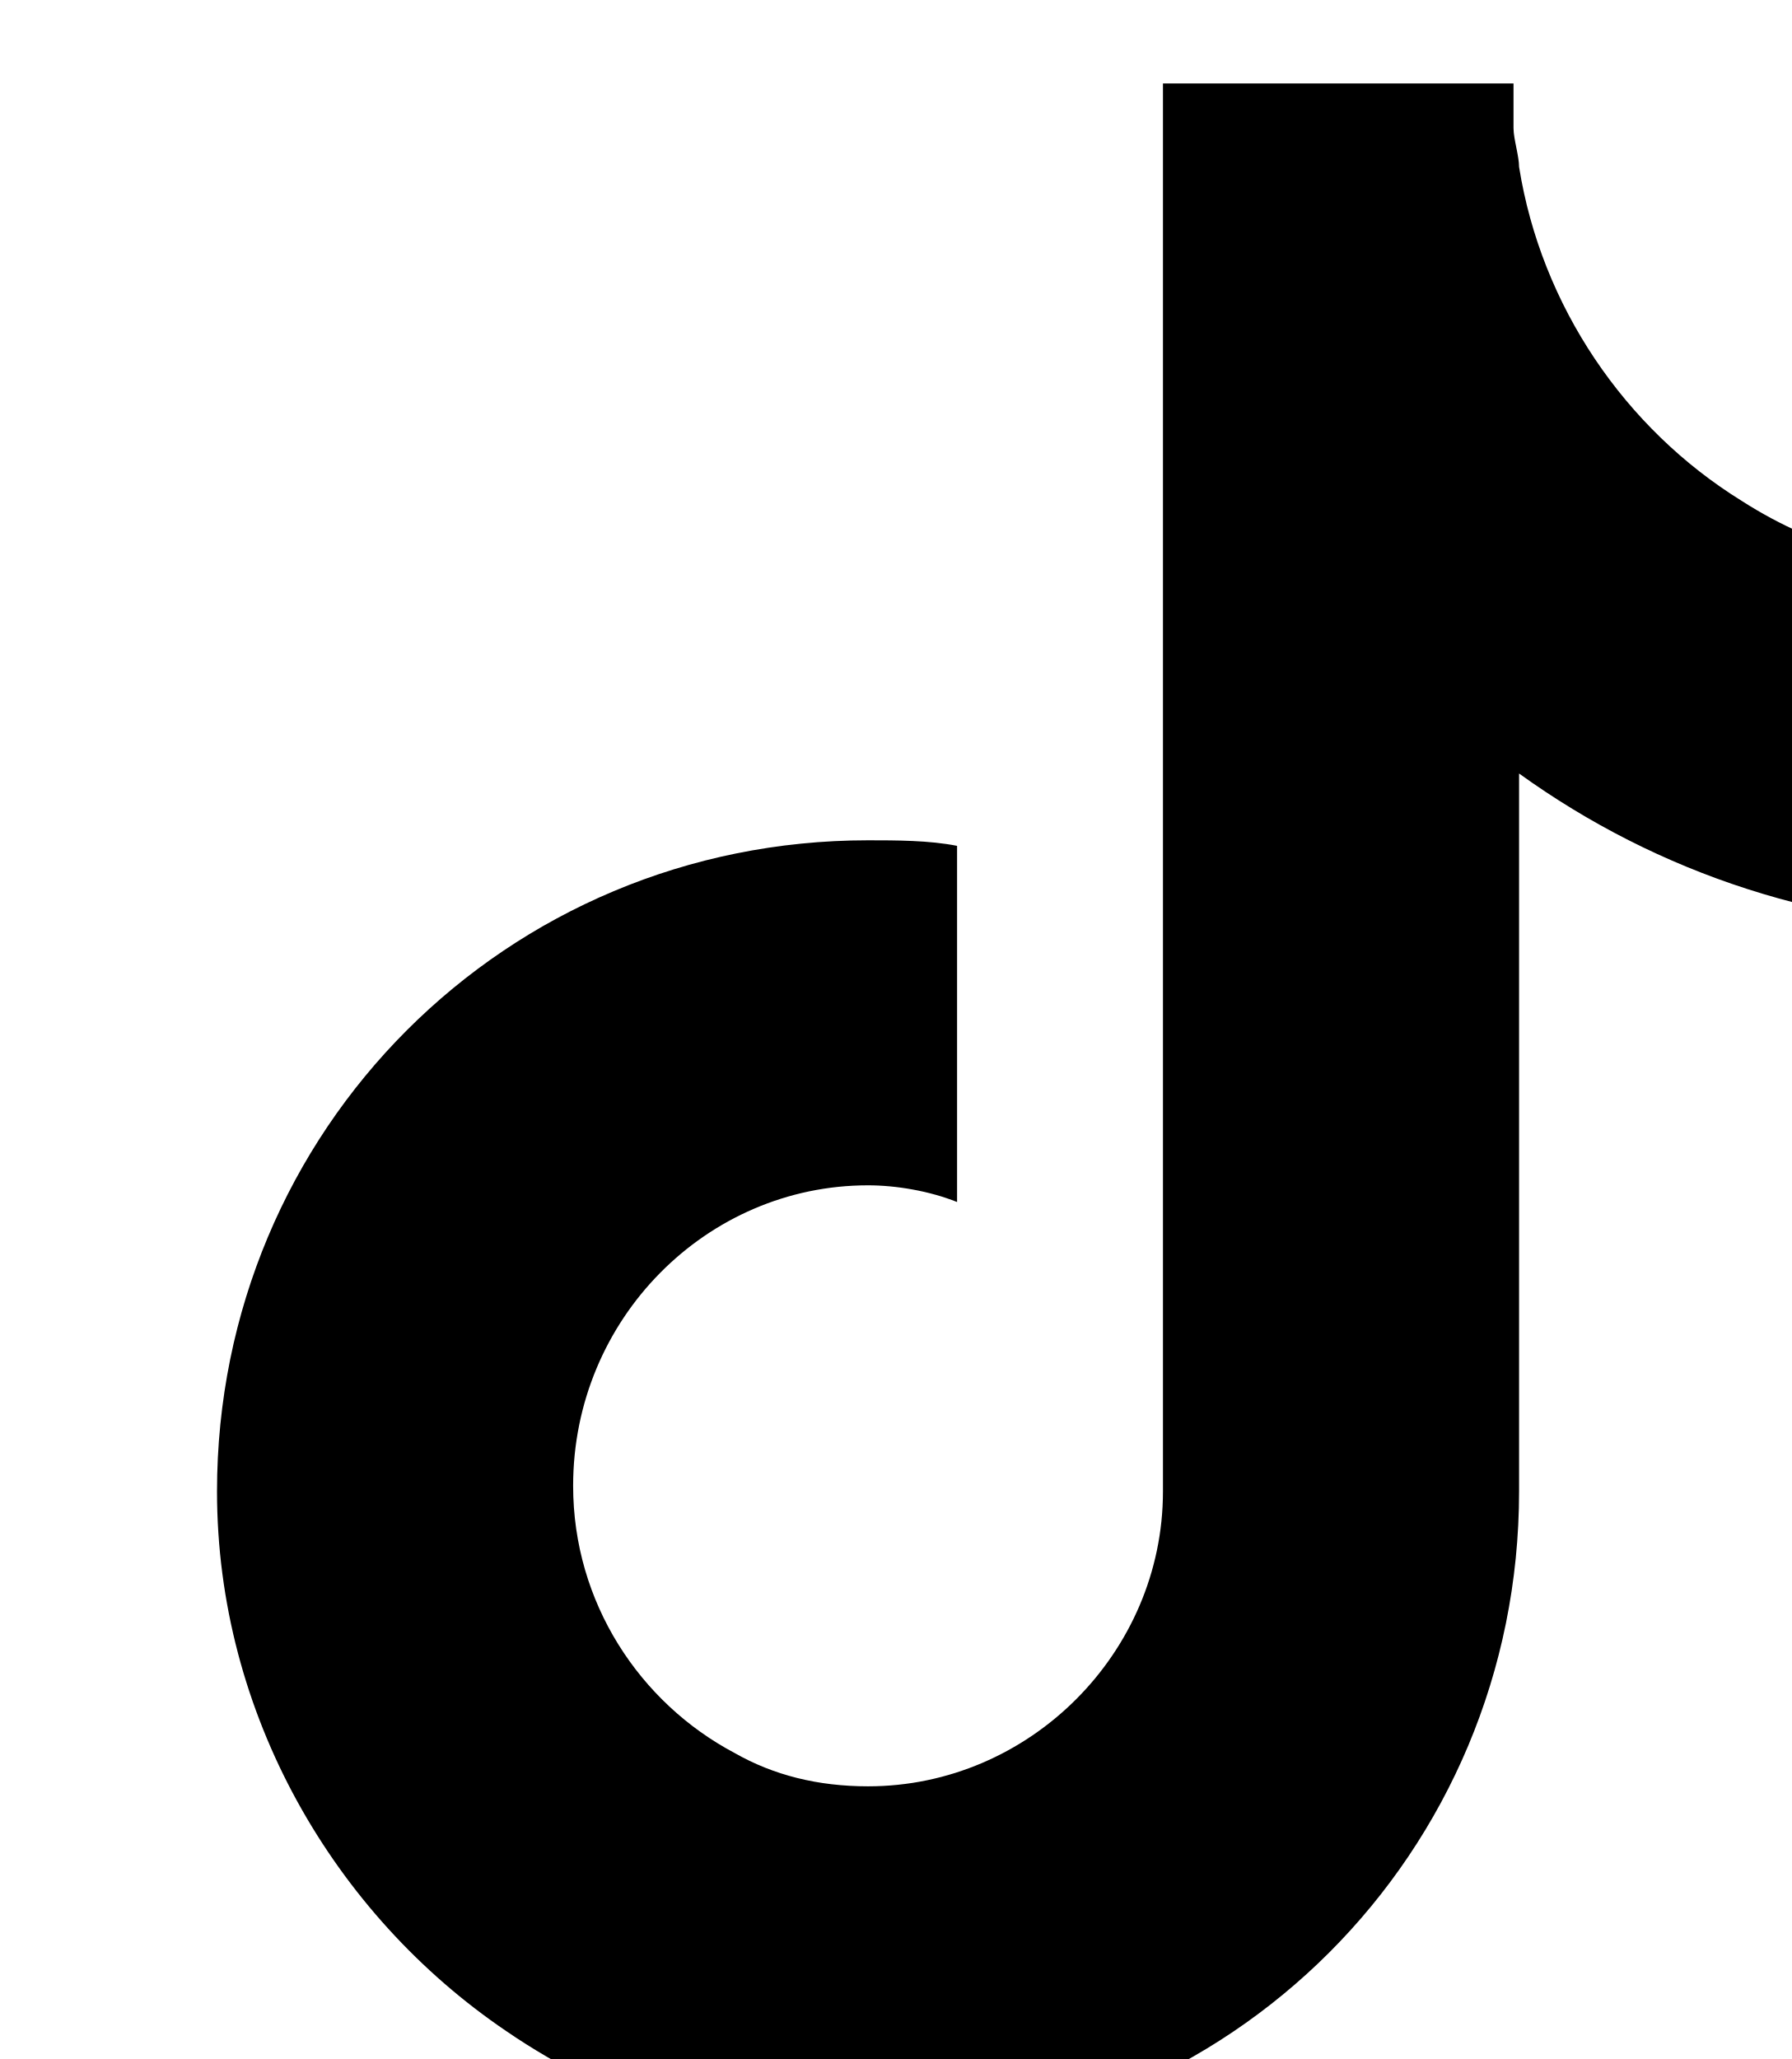
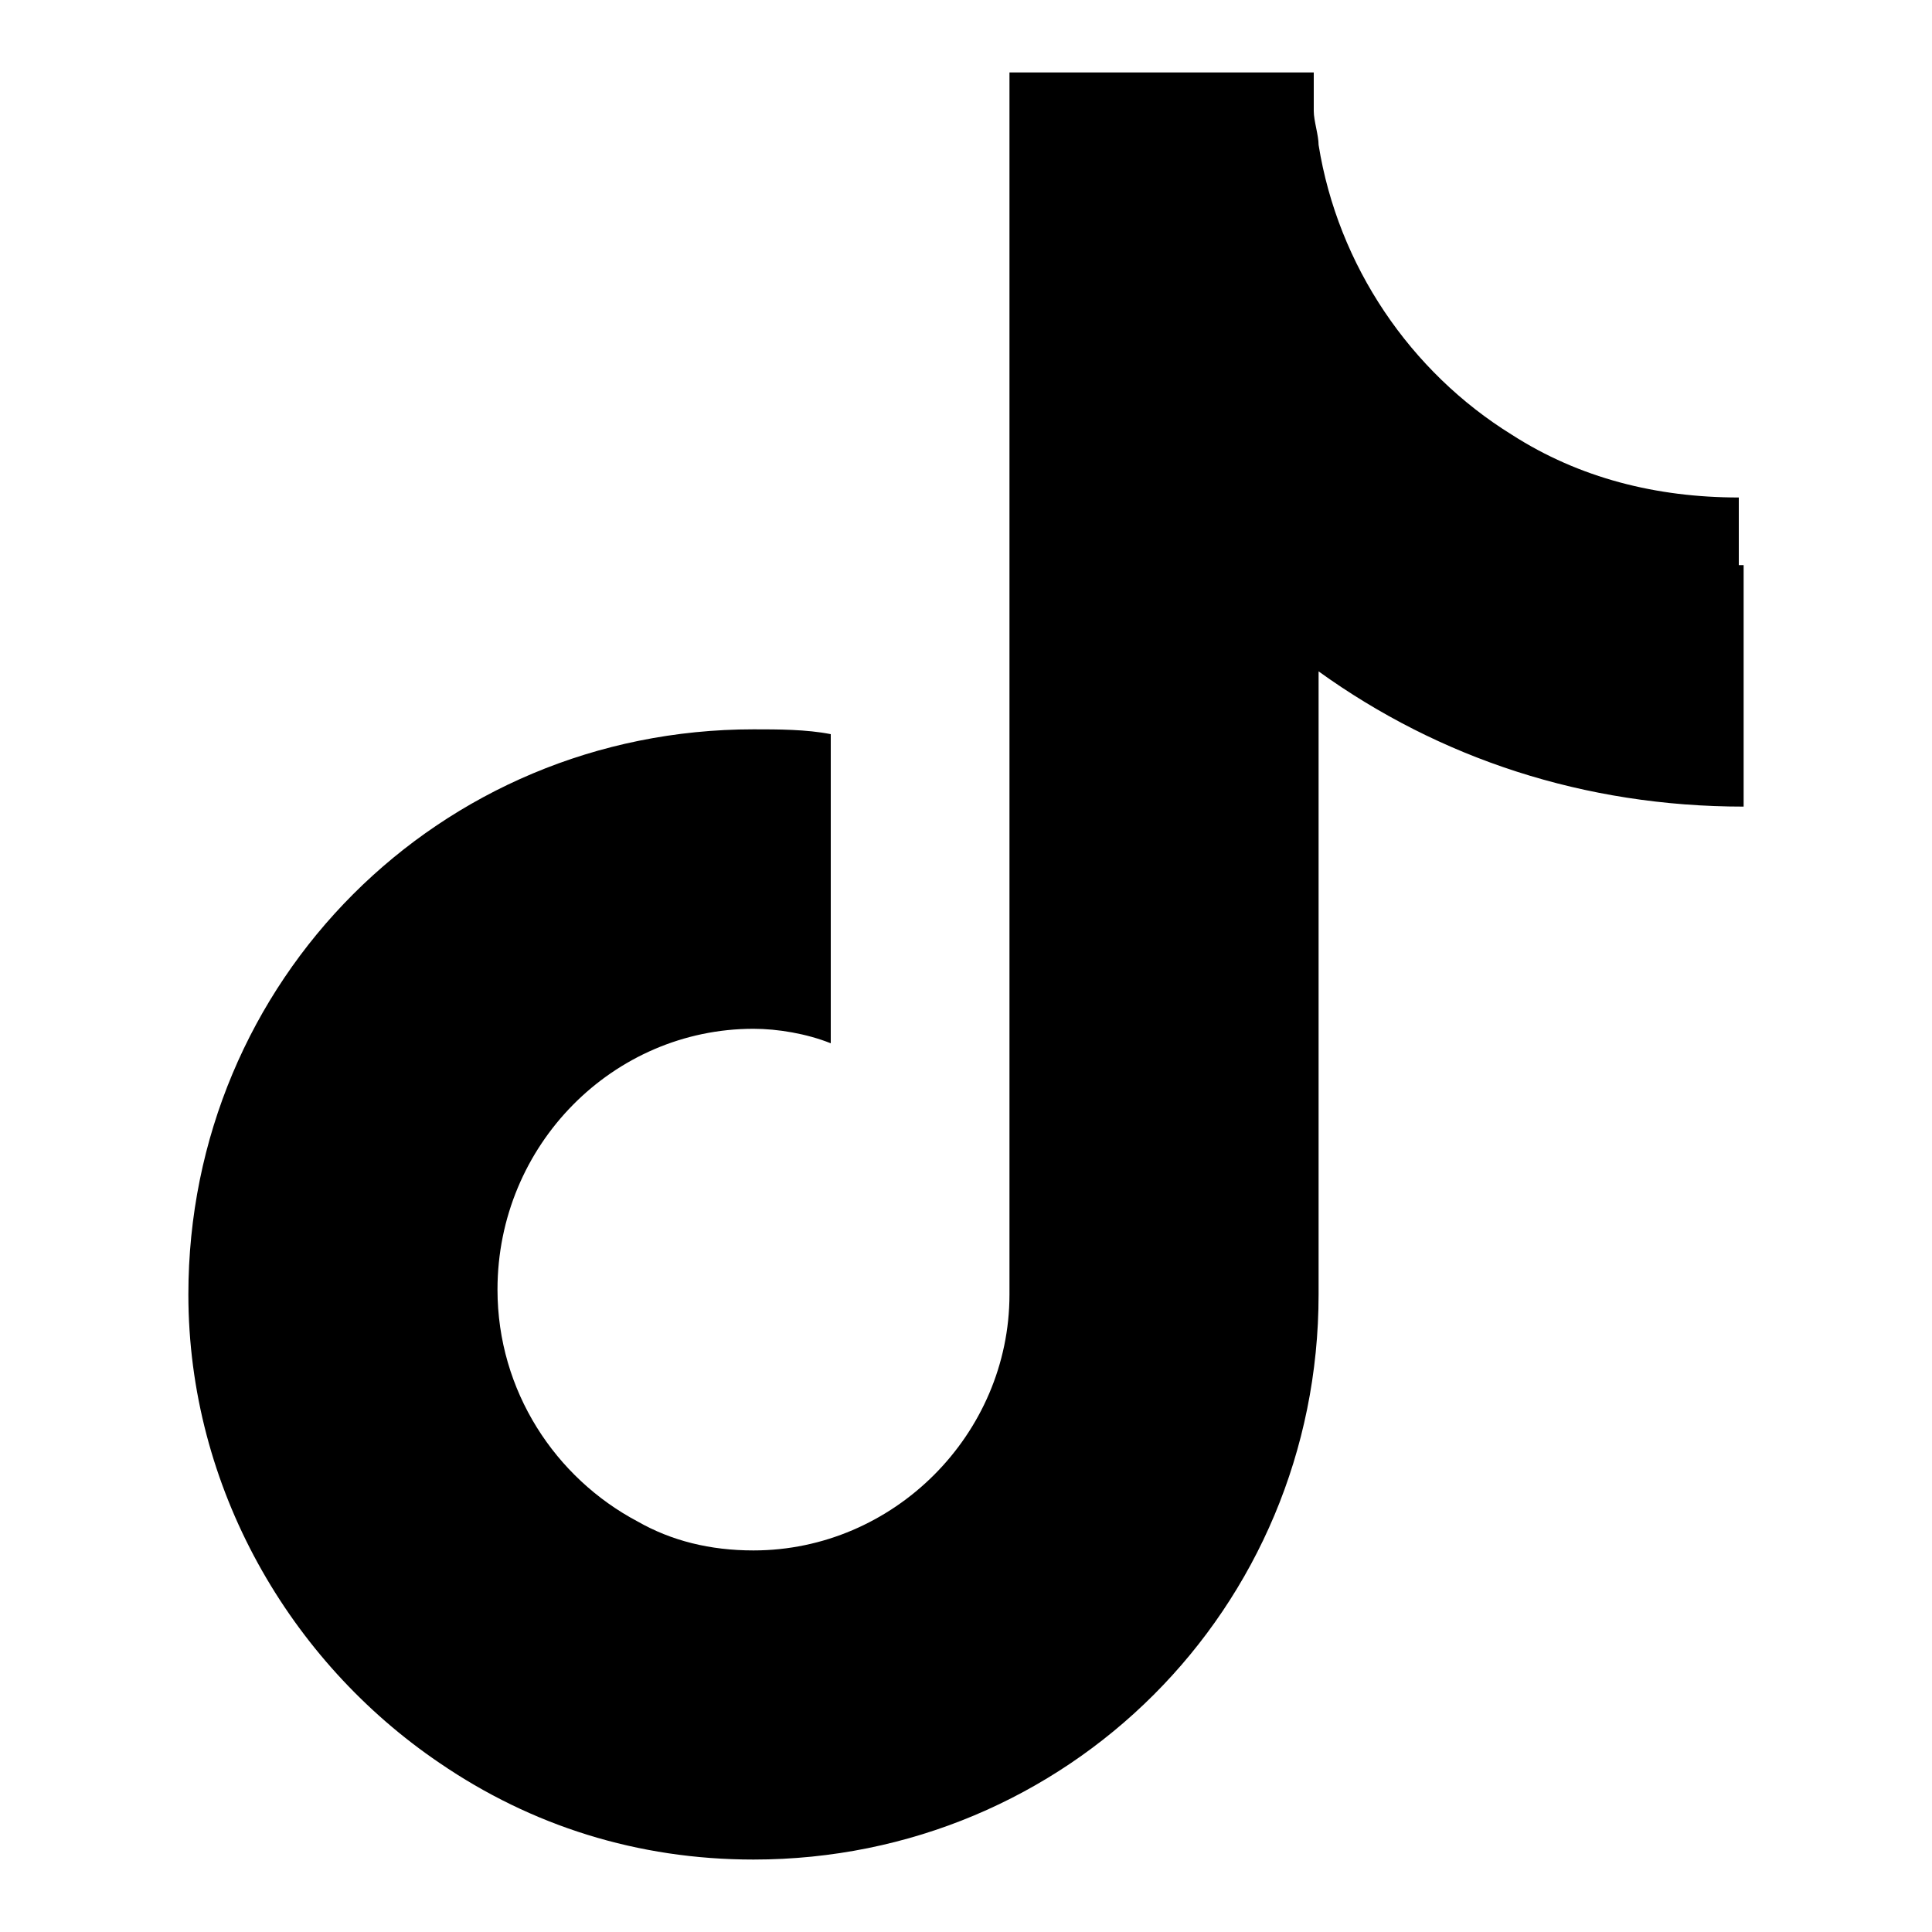
- <svg xmlns="http://www.w3.org/2000/svg" id="icon">
+ <svg xmlns="http://www.w3.org/2000/svg" width="40" height="40" id="icon">
  <path d="M36.1,11.7v5c-3.3,0-6.3-1-8.8-2.8v12.9c0,6.5-5.2,11.7-11.7,11.7c-2.4,0-4.6-0.7-6.5-2c0,0,0,0,0,0 c-3.1-2.1-5.2-5.7-5.2-9.7c0-6.5,5.2-11.7,11.7-11.7c0.5,0,1.1,0,1.6,0.1v1.4c0,0,0,0,0,0v5c-0.5-0.2-1.1-0.3-1.6-0.3 c-2.9,0-5.3,2.4-5.3,5.4c0,2.1,1.2,3.9,2.9,4.8c0.7,0.4,1.5,0.6,2.4,0.6c2.9,0,5.3-2.4,5.3-5.3V1.5h6.3v0.8c0,0.2,0.1,0.5,0.1,0.7 c0.4,2.5,1.9,4.7,4,6c0,0,0.1,0.1,0.1,0.1c0,0-0.1-0.1-0.1-0.1c1.4,0.9,3,1.3,4.7,1.3V11.7" />
</svg>
